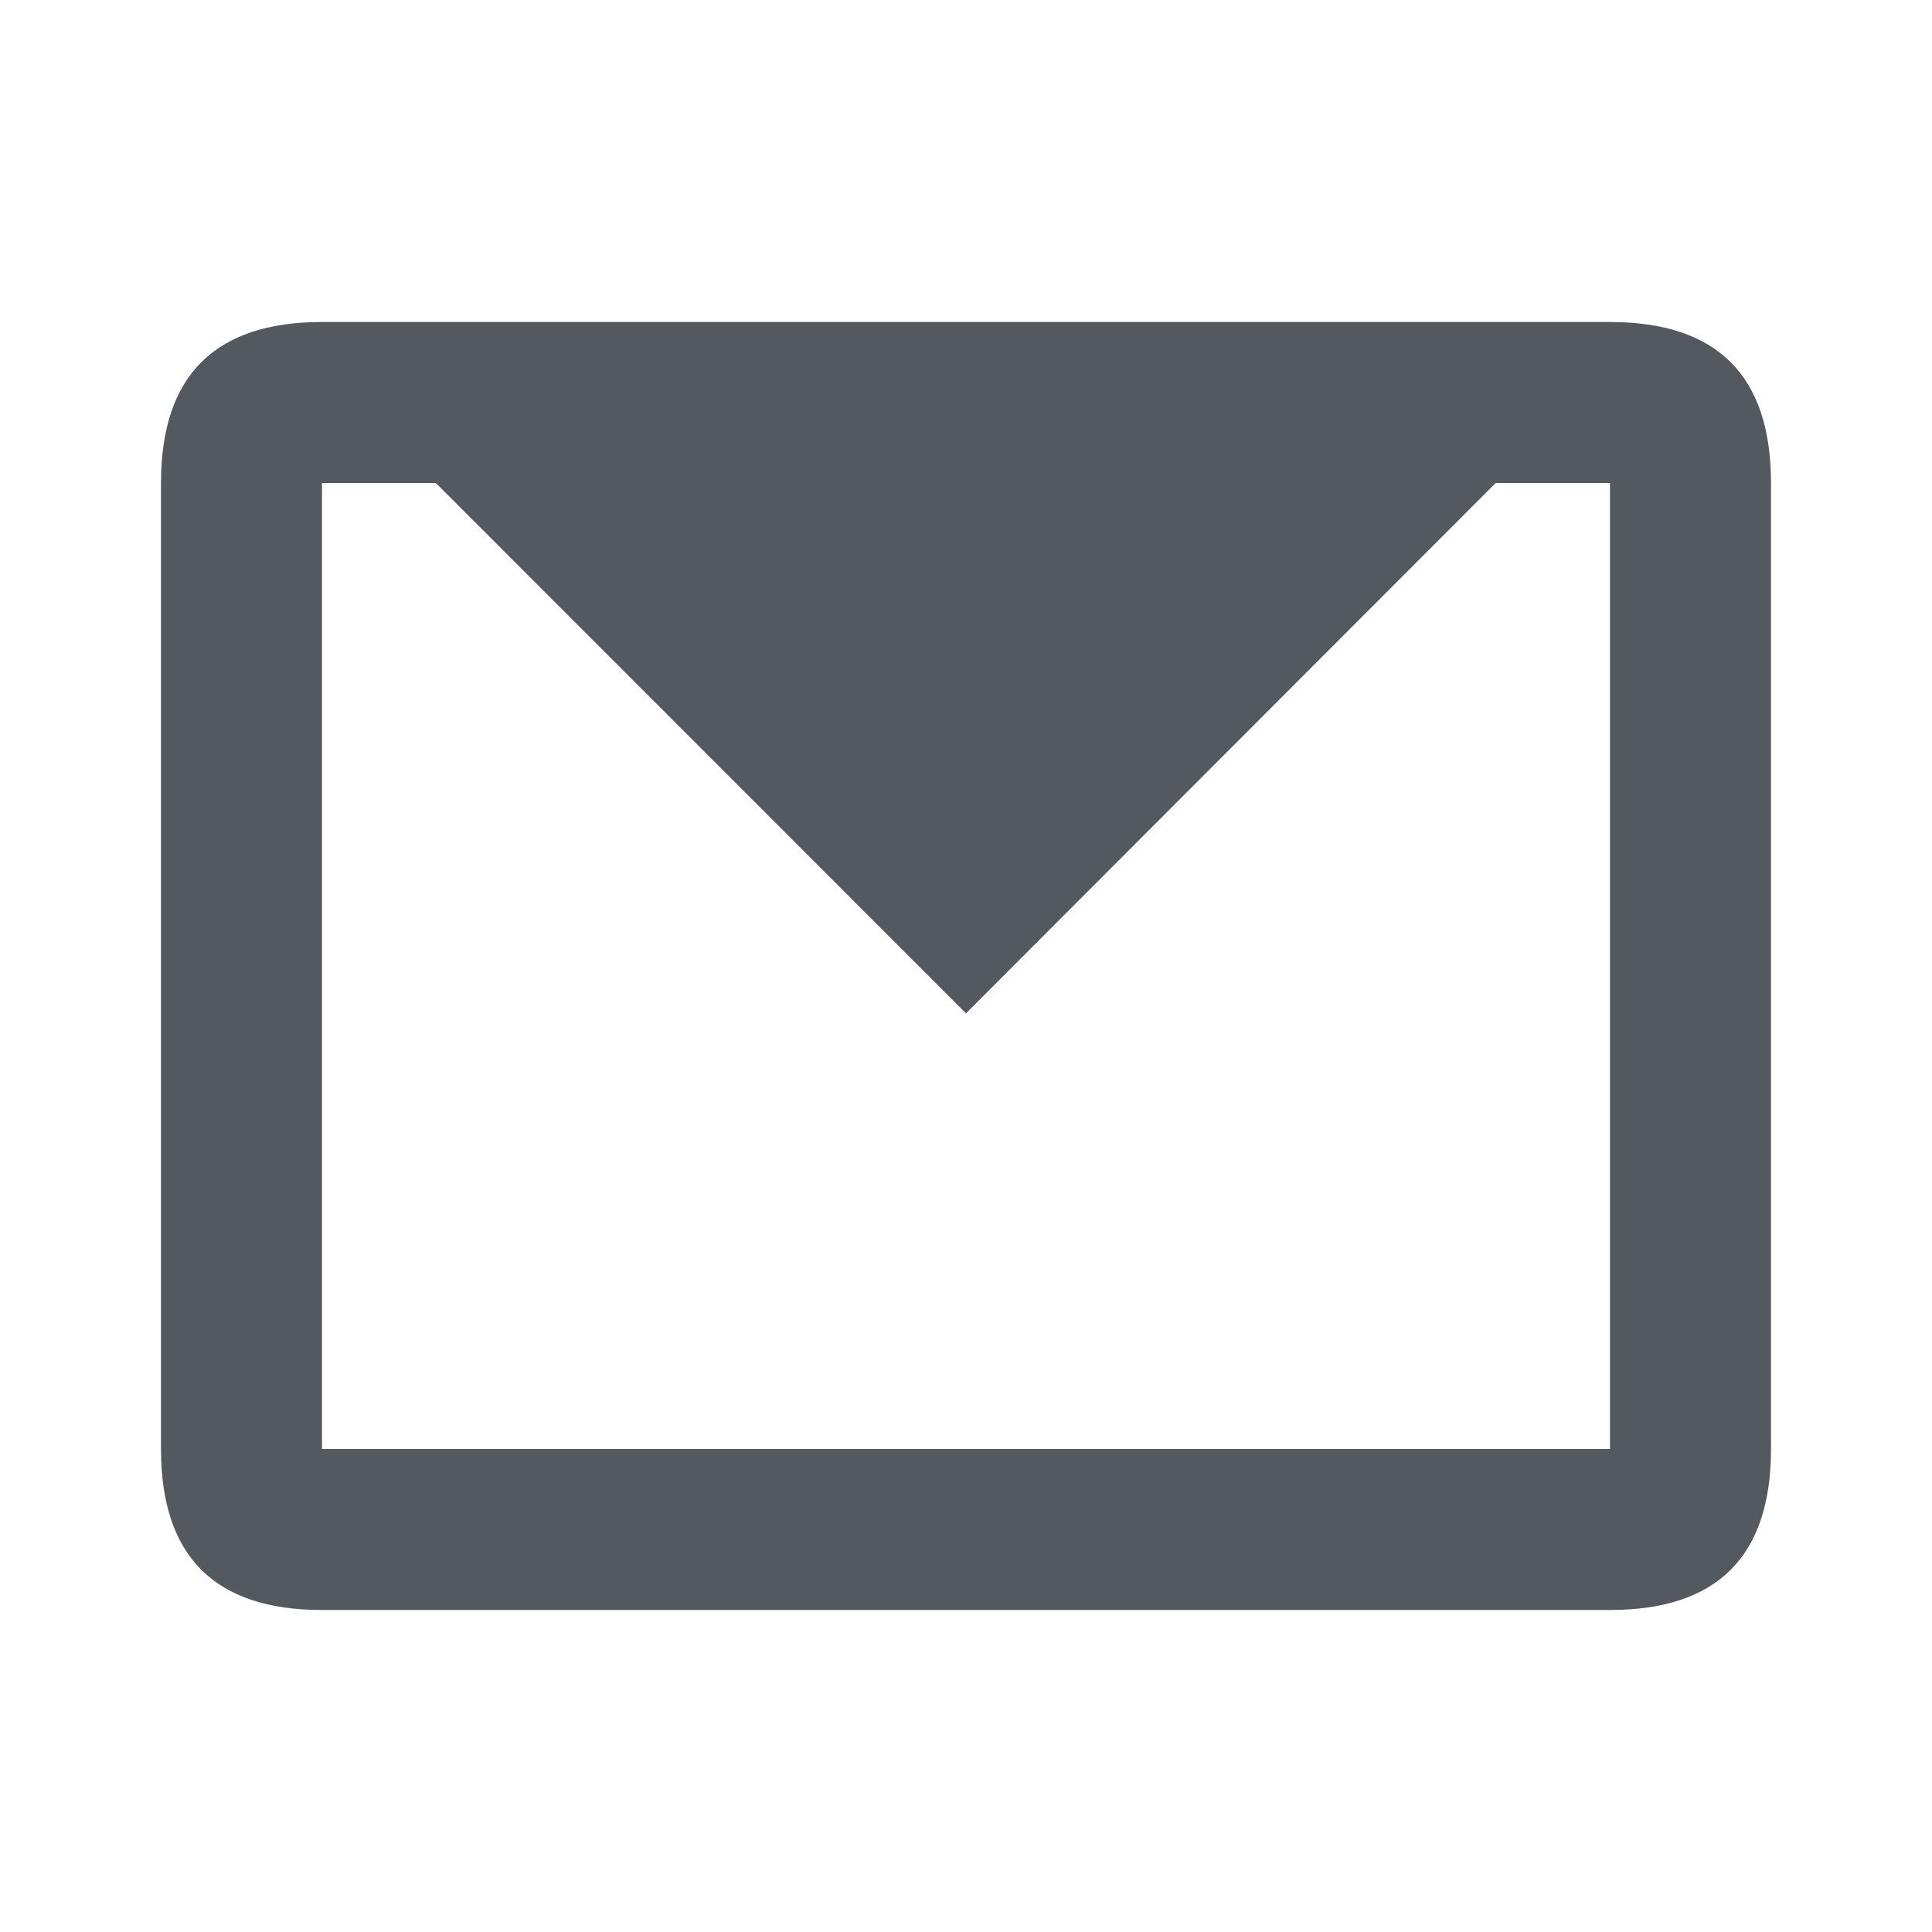
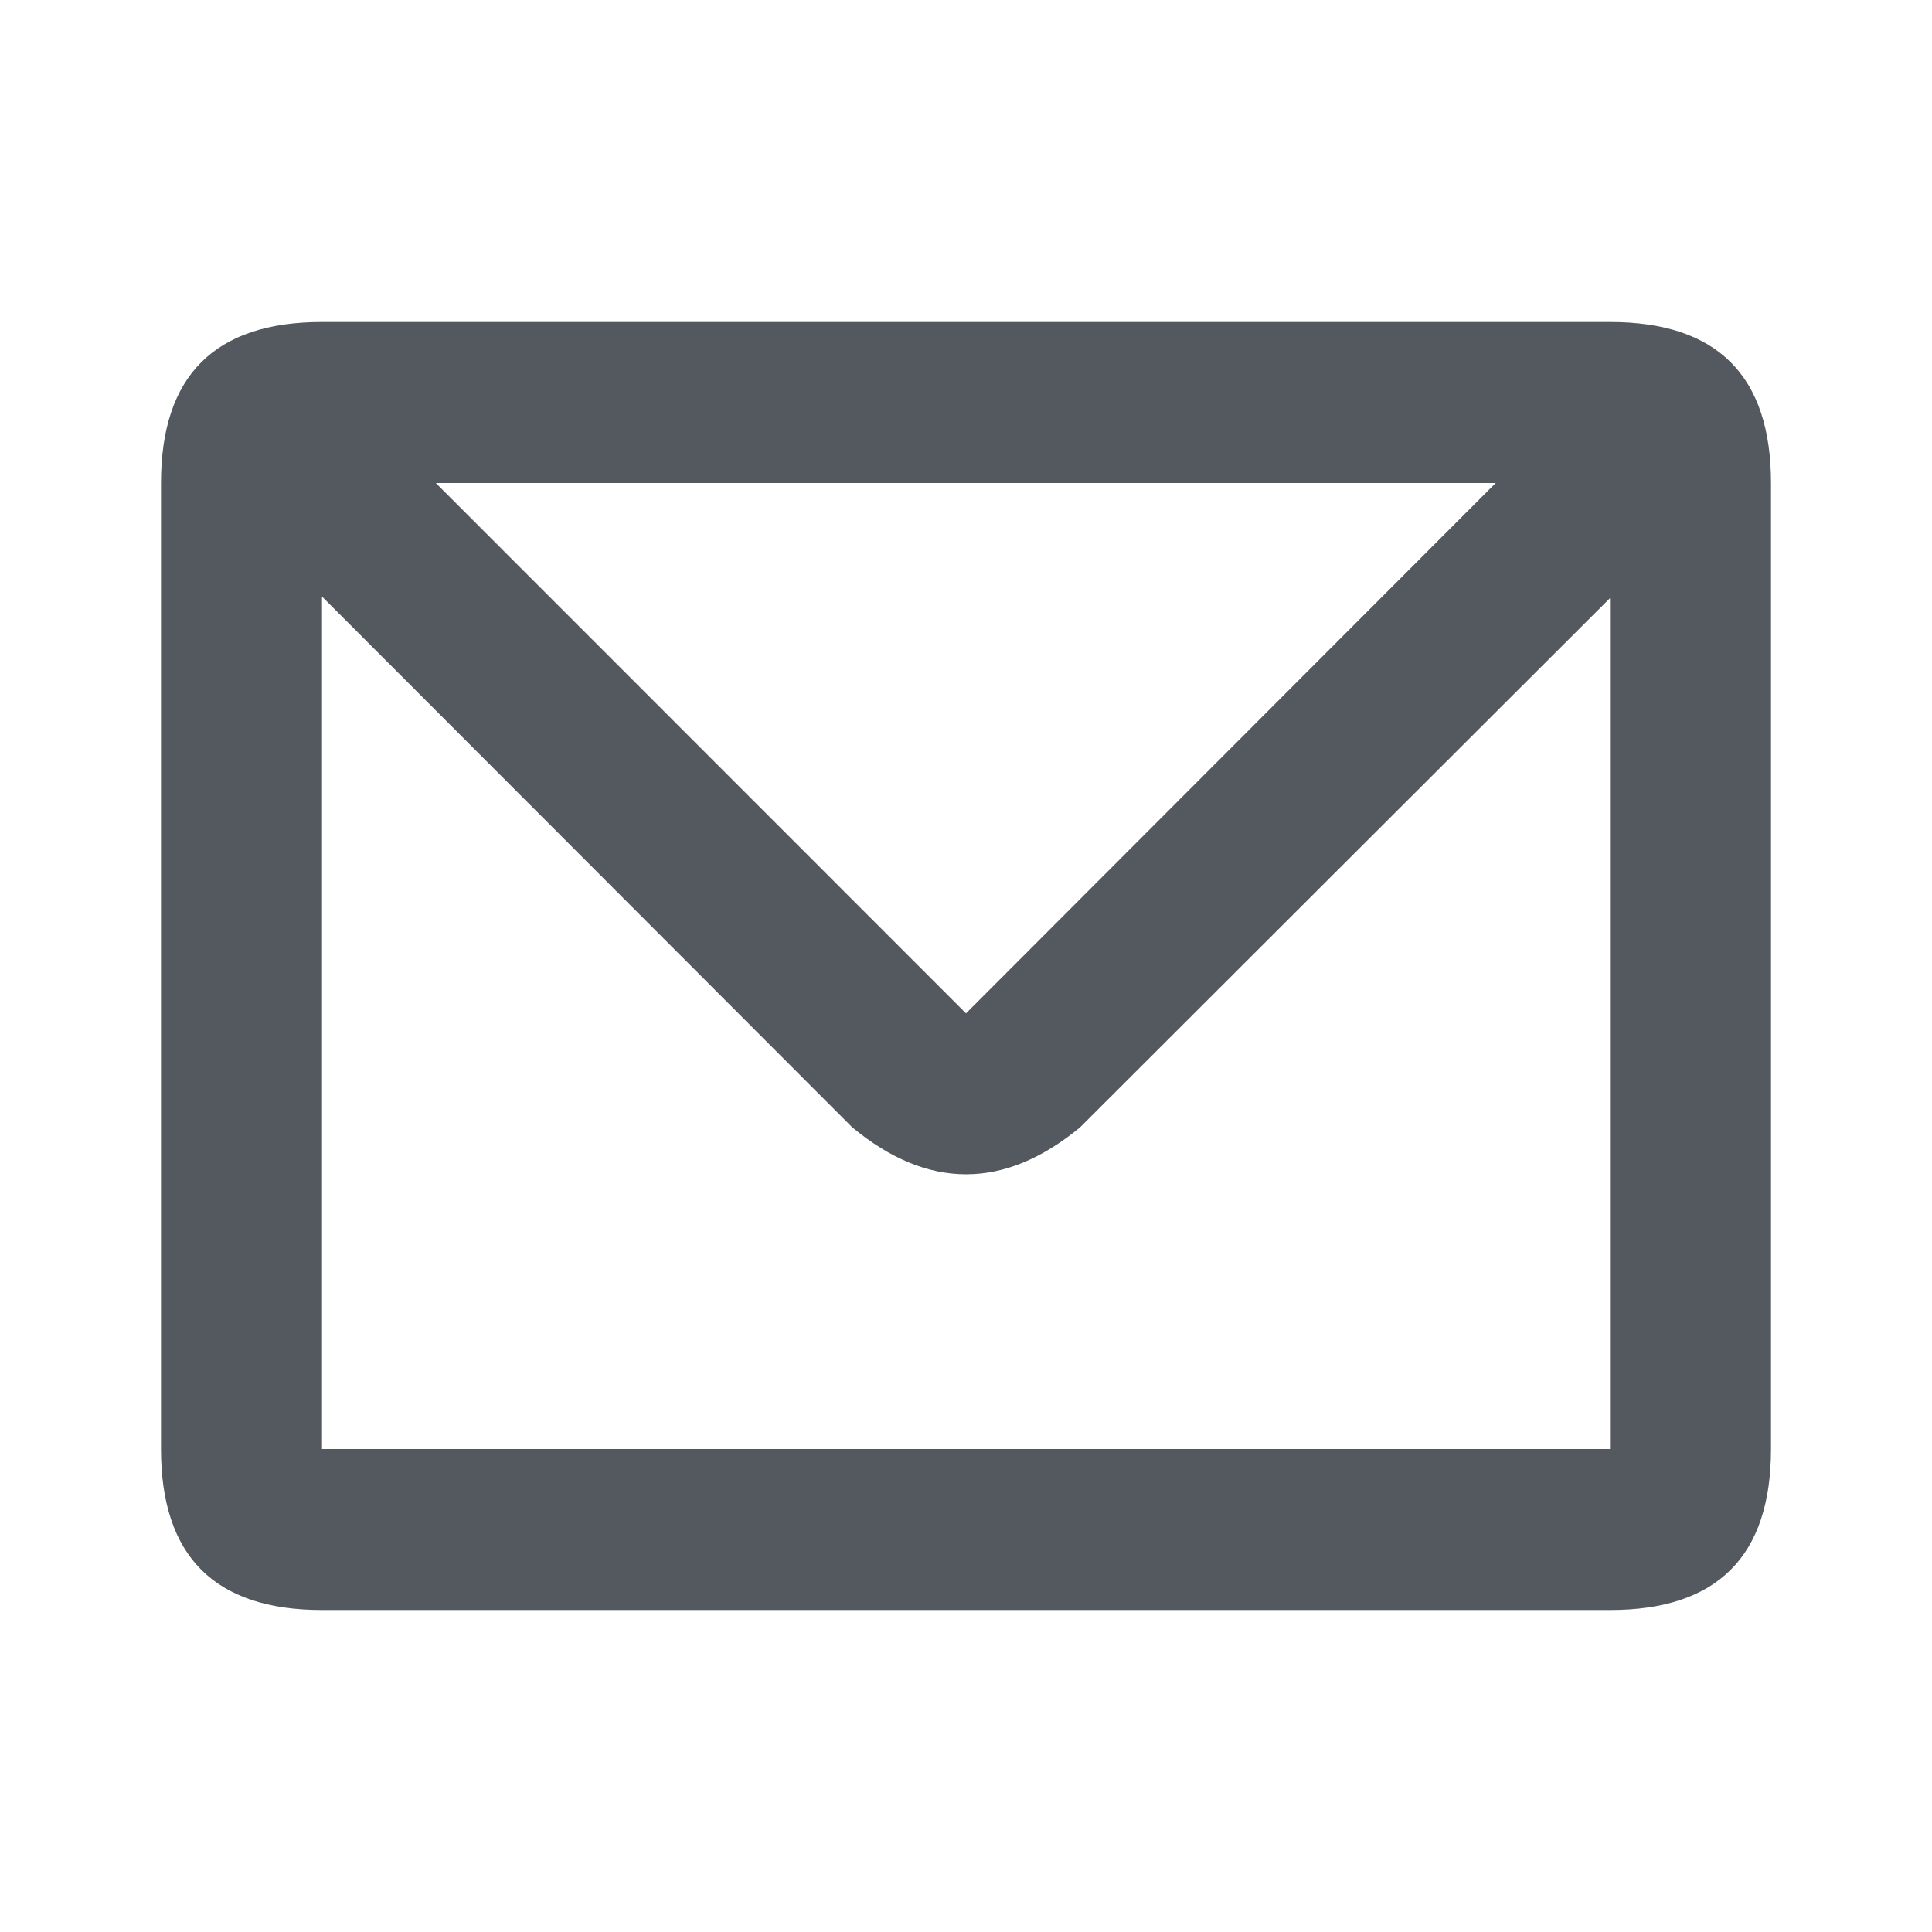
<svg xmlns="http://www.w3.org/2000/svg" width="24" height="24" viewBox="0 0 24 24">
-   <path fill="#53595E" fill-rule="evenodd" d="M4.707 6H4v12h16V6h-1.42L12 12.588 5.414 6h-.707zM2 6c0-1.333.667-2 2-2h16c1.333 0 2 .667 2 2v12c0 1.333-.667 2-2 2H4c-1.333 0-2-.667-2-2V6z" />
+   <path fill="#53595E" fill-rule="evenodd" d="M2 6c0-1.333.667-2 2-2h16c1.333 0 2 .667 2 2v12c0 1.333-.667 2-2 2H4c-1.333 0-2-.667-2-2V6zm2 0v12h16V6H4zm0 0h1.414L12 12.588 18.58 6H20v1.43l-6.585 6.576c-.472.388-.943.582-1.415.581-.472 0-.943-.194-1.413-.583L4 7.41V6z" />
</svg>
